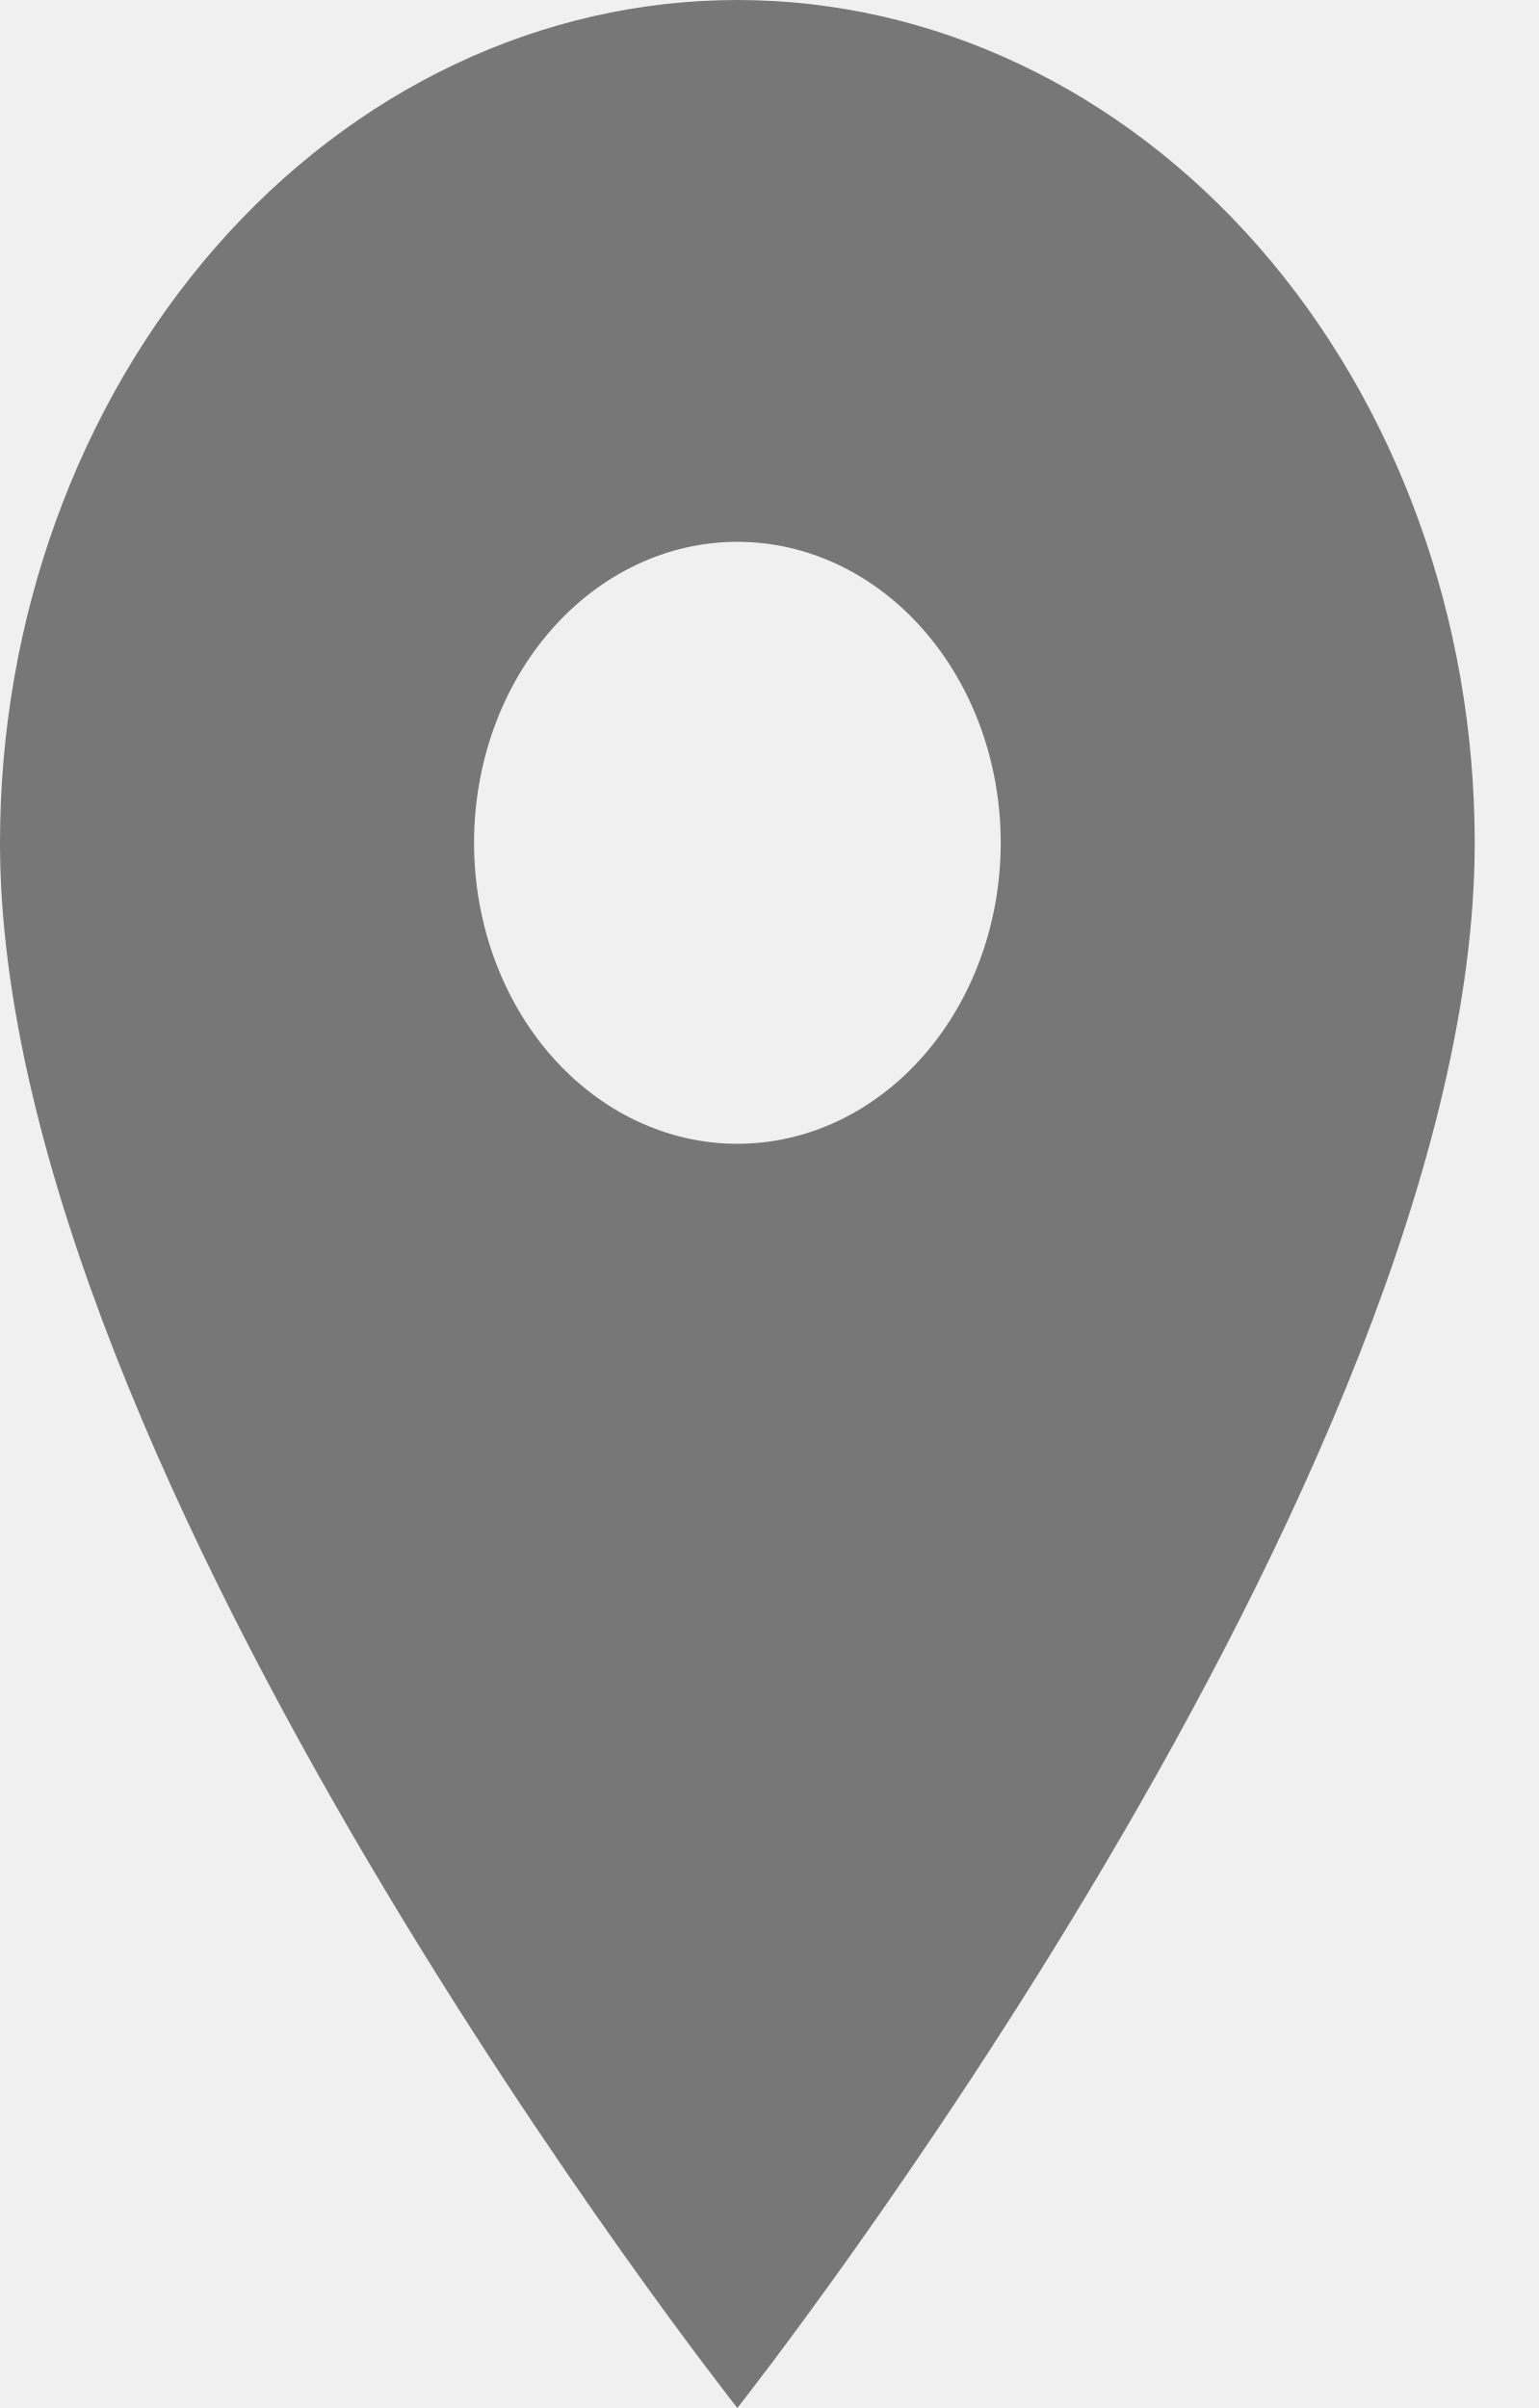
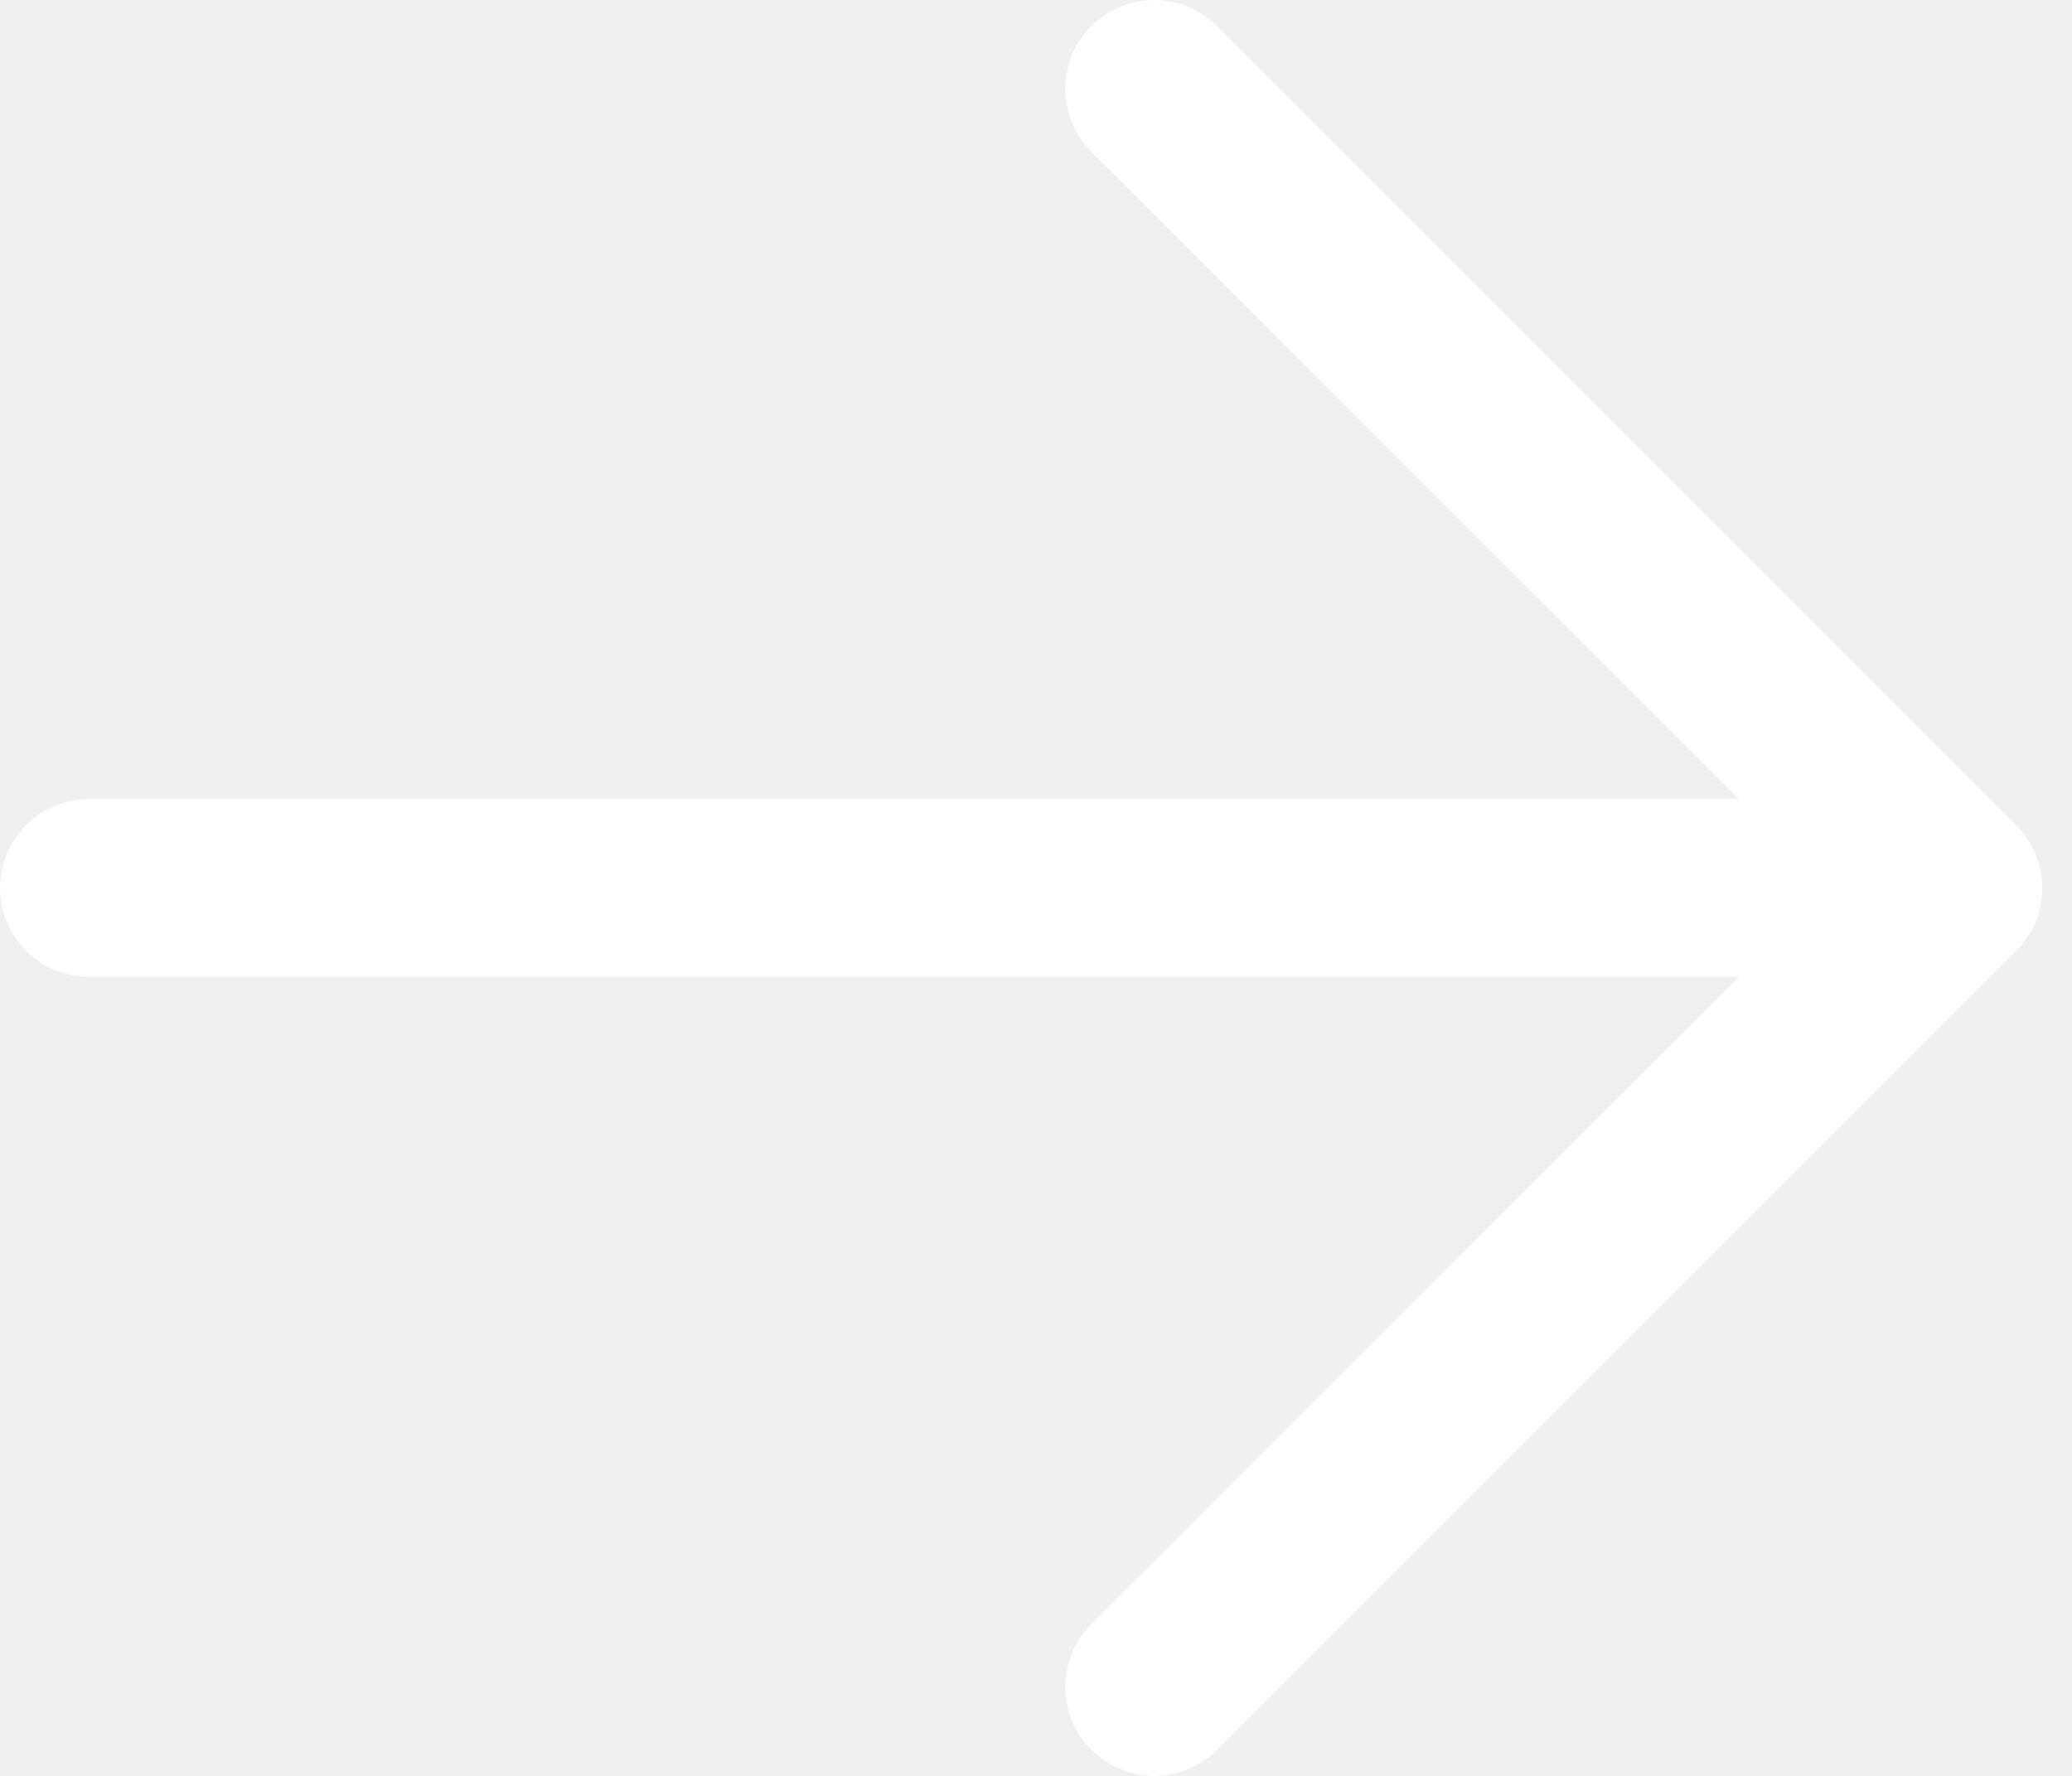
- <svg xmlns="http://www.w3.org/2000/svg" width="23" height="36" viewBox="0 0 23 36" fill="none">
-   <path d="M11.025 17.1C9.981 17.1 8.979 16.626 8.241 15.782C7.502 14.938 7.088 13.793 7.088 12.6C7.088 11.406 7.502 10.262 8.241 9.418C8.979 8.574 9.981 8.1 11.025 8.1C12.069 8.1 13.071 8.574 13.809 9.418C14.548 10.262 14.963 11.406 14.963 12.6C14.963 13.191 14.861 13.776 14.663 14.322C14.465 14.868 14.175 15.364 13.809 15.782C13.444 16.2 13.009 16.531 12.532 16.758C12.054 16.984 11.542 17.1 11.025 17.1ZM11.025 0C8.101 0 5.297 1.327 3.229 3.69C1.162 6.053 0 9.258 0 12.6C0 22.05 11.025 36 11.025 36C11.025 36 22.05 22.05 22.05 12.6C22.05 9.258 20.888 6.053 18.821 3.69C16.753 1.327 13.949 0 11.025 0Z" fill="#777777" />
+ <svg xmlns="http://www.w3.org/2000/svg" width="28" height="24" viewBox="0 0 28 24" fill="none">
+   <path id="Vector" d="M23.5 10.8H1.2C0.882 10.8 0.576 10.927 0.351 11.152C0.126 11.377 0 11.682 0 12C0 12.318 0.126 12.623 0.351 12.848C0.576 13.073 0.882 13.2 1.2 13.2H23.5L14.748 21.949C14.523 22.174 14.397 22.48 14.397 22.799C14.397 23.117 14.523 23.423 14.748 23.648C14.974 23.873 15.279 24 15.598 24C15.917 24 16.222 23.873 16.448 23.648L27.246 12.85C27.358 12.738 27.447 12.606 27.507 12.46C27.567 12.314 27.599 12.158 27.599 12C27.599 11.842 27.567 11.686 27.507 11.54C27.447 11.394 27.358 11.262 27.246 11.15L16.448 0.352C16.222 0.127 15.917 0 15.598 0C15.279 0 14.974 0.127 14.748 0.352C14.523 0.577 14.397 0.883 14.397 1.201C14.397 1.52 14.523 1.826 14.748 2.051L23.5 10.8Z" fill="white" />
</svg>
